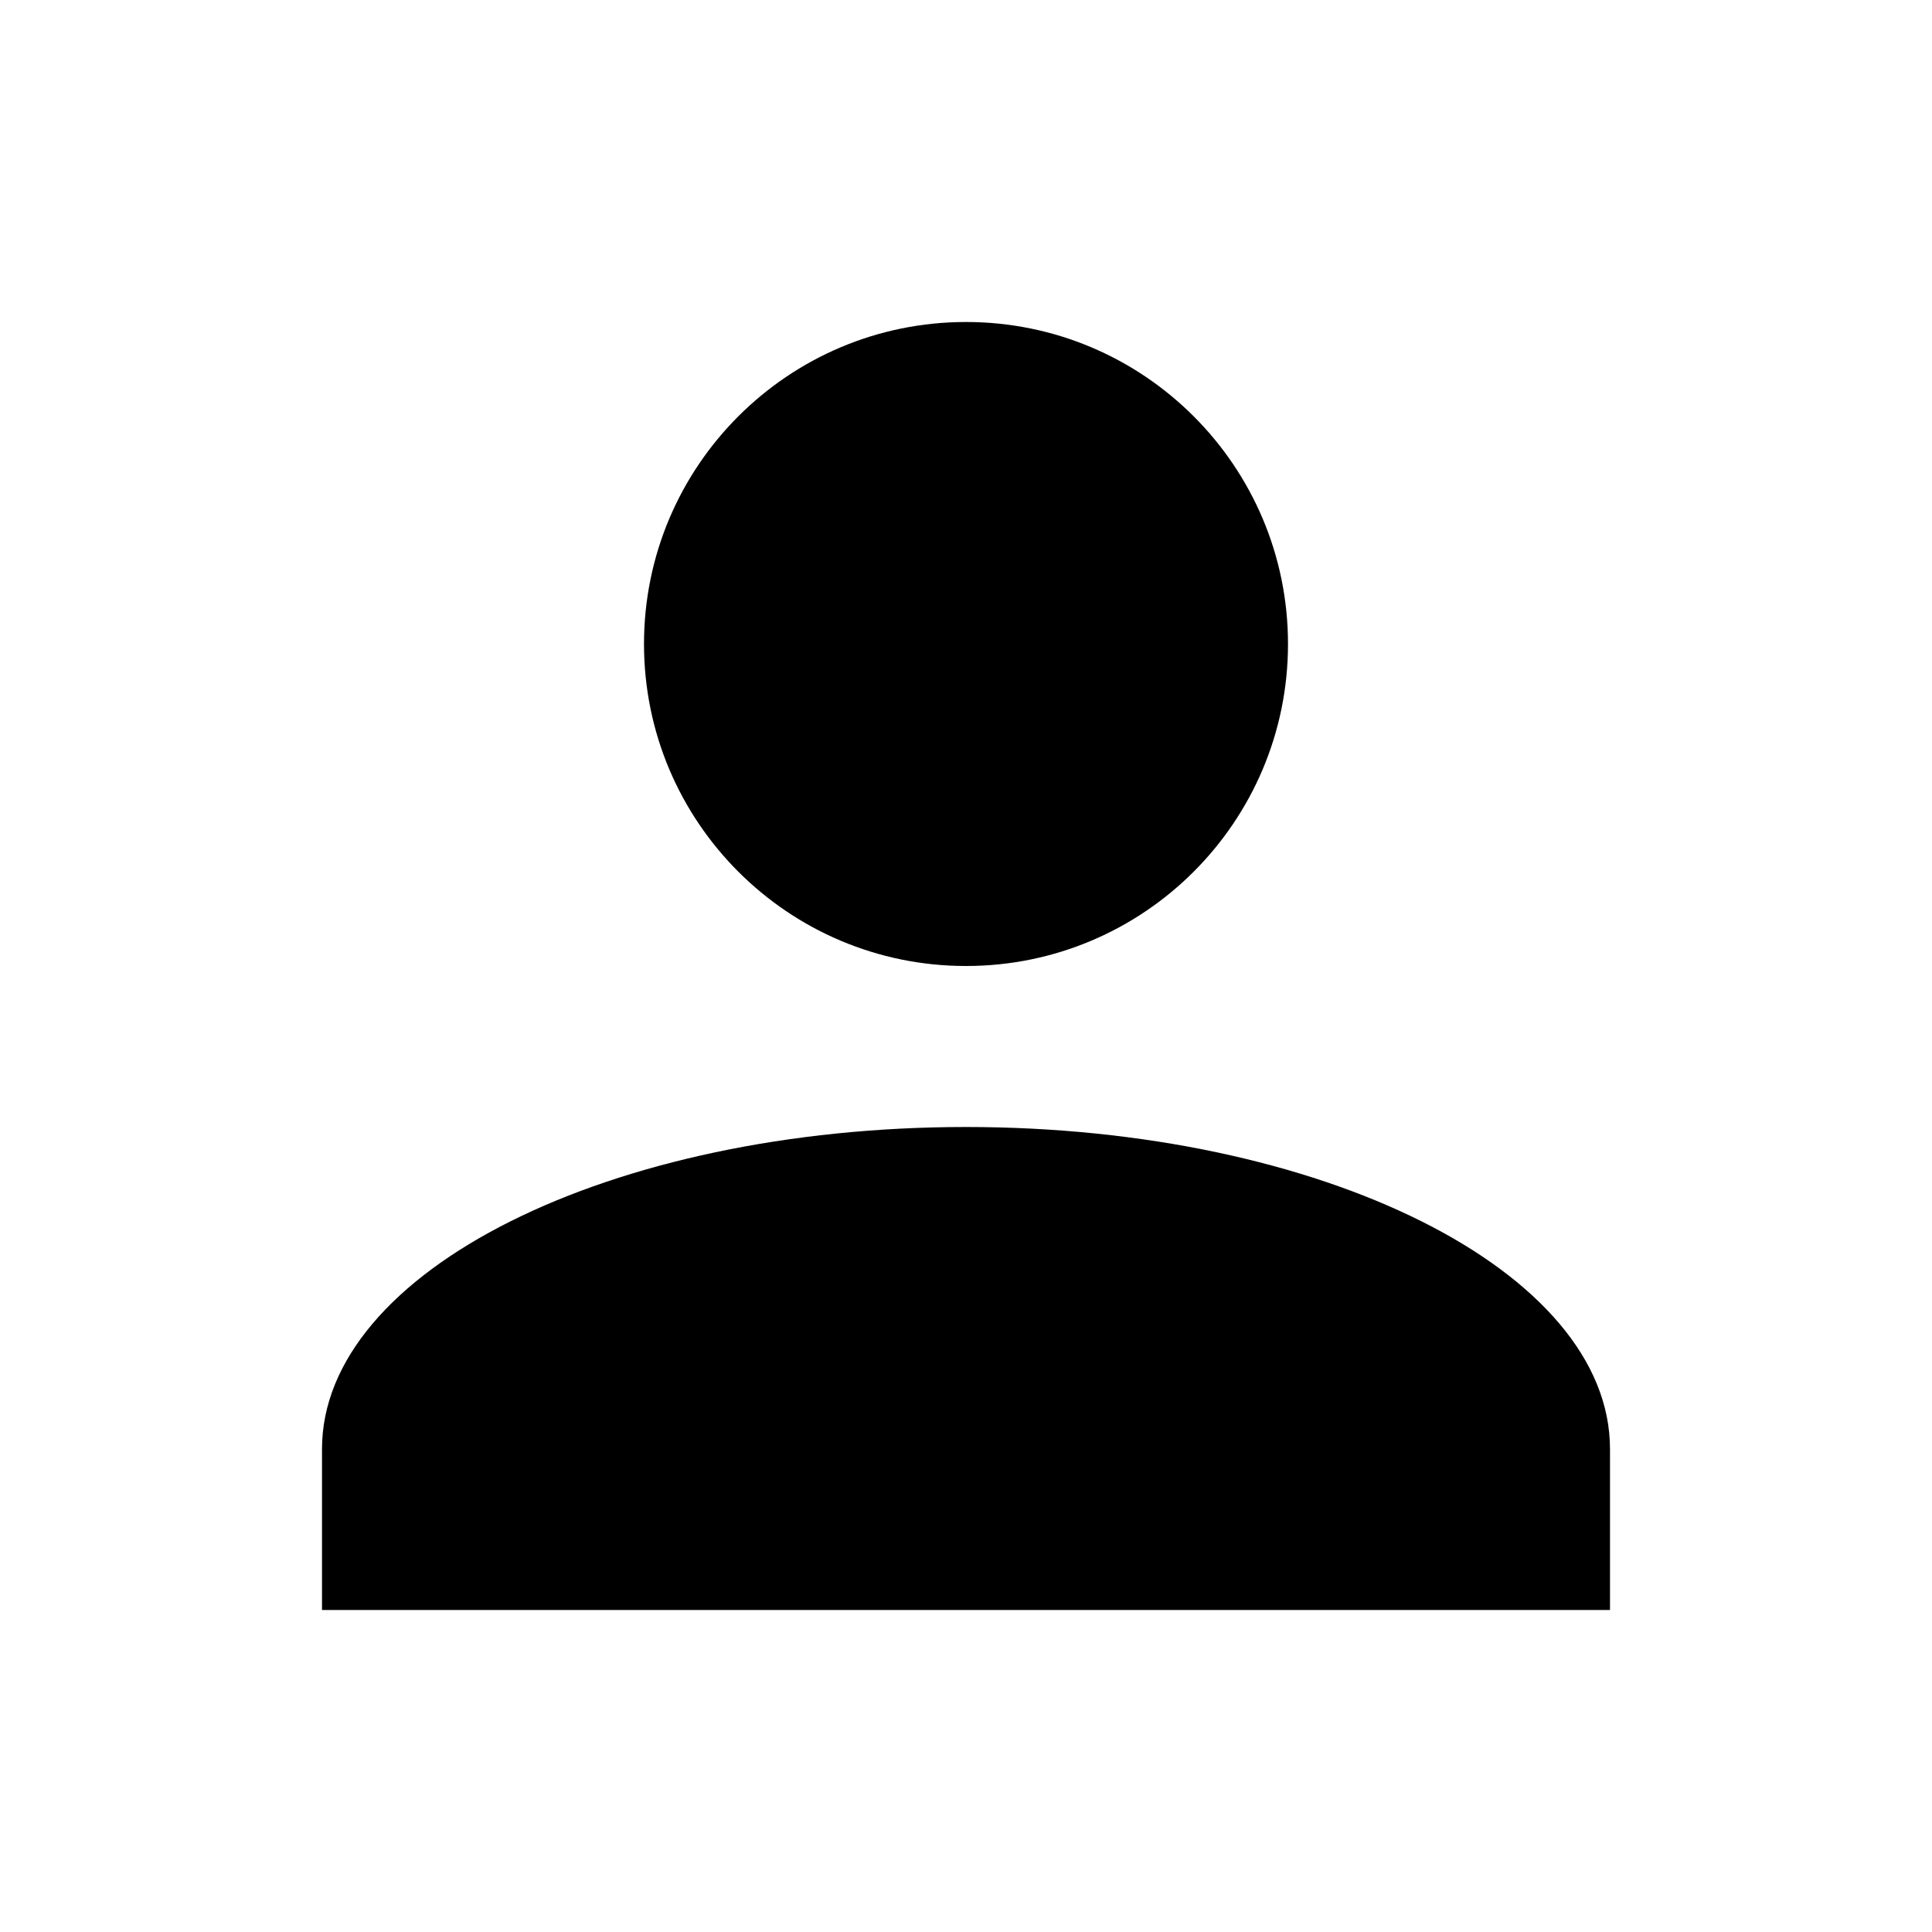
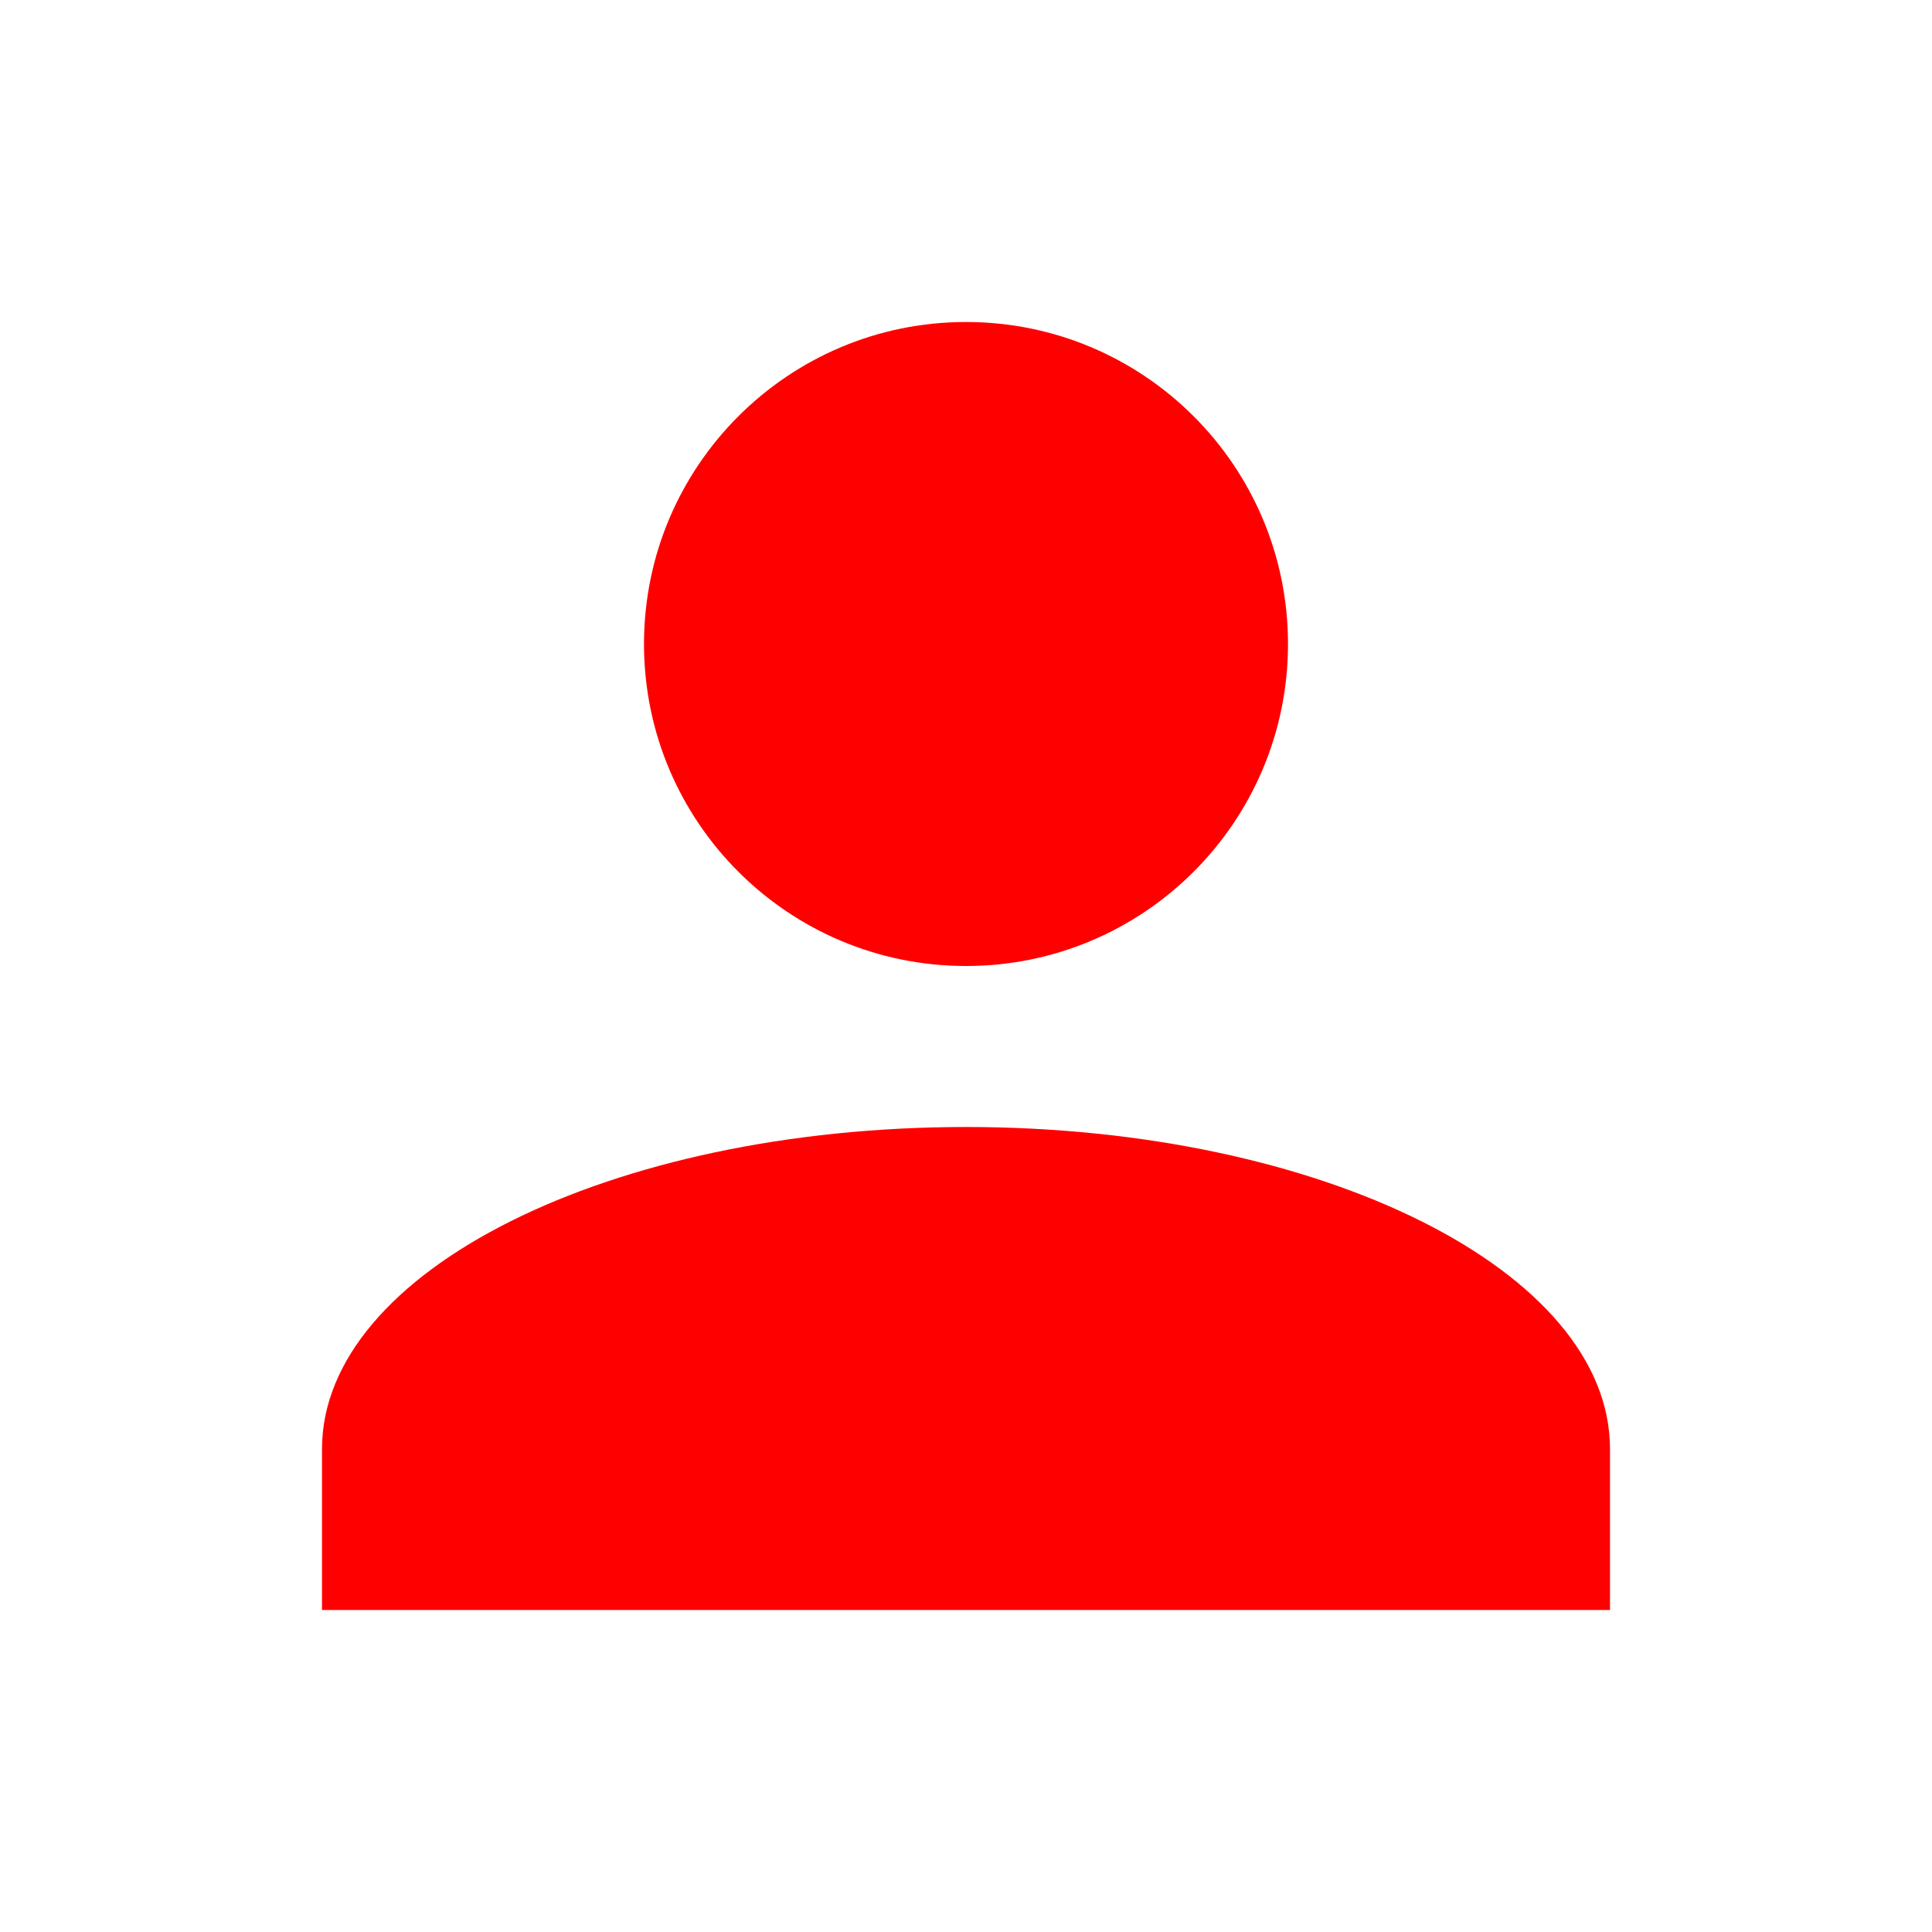
<svg xmlns="http://www.w3.org/2000/svg" height="24" viewBox="0 0 24 24" width="24">
-   <path d="M12,4A4,4 0 0,1 16,8A4,4 0 0,1 12,12A4,4 0 0,1 8,8A4,4 0 0,1 12,4M12,14C16.42,14 20,15.79 20,18V20H4V18C4,15.79 7.58,14 12,14Z" />
+   <path fill="red" d="M12,4A4,4 0 0,1 16,8A4,4 0 0,1 12,12A4,4 0 0,1 8,8A4,4 0 0,1 12,4M12,14C16.42,14 20,15.79 20,18V20H4V18C4,15.79 7.58,14 12,14Z" />
</svg>
